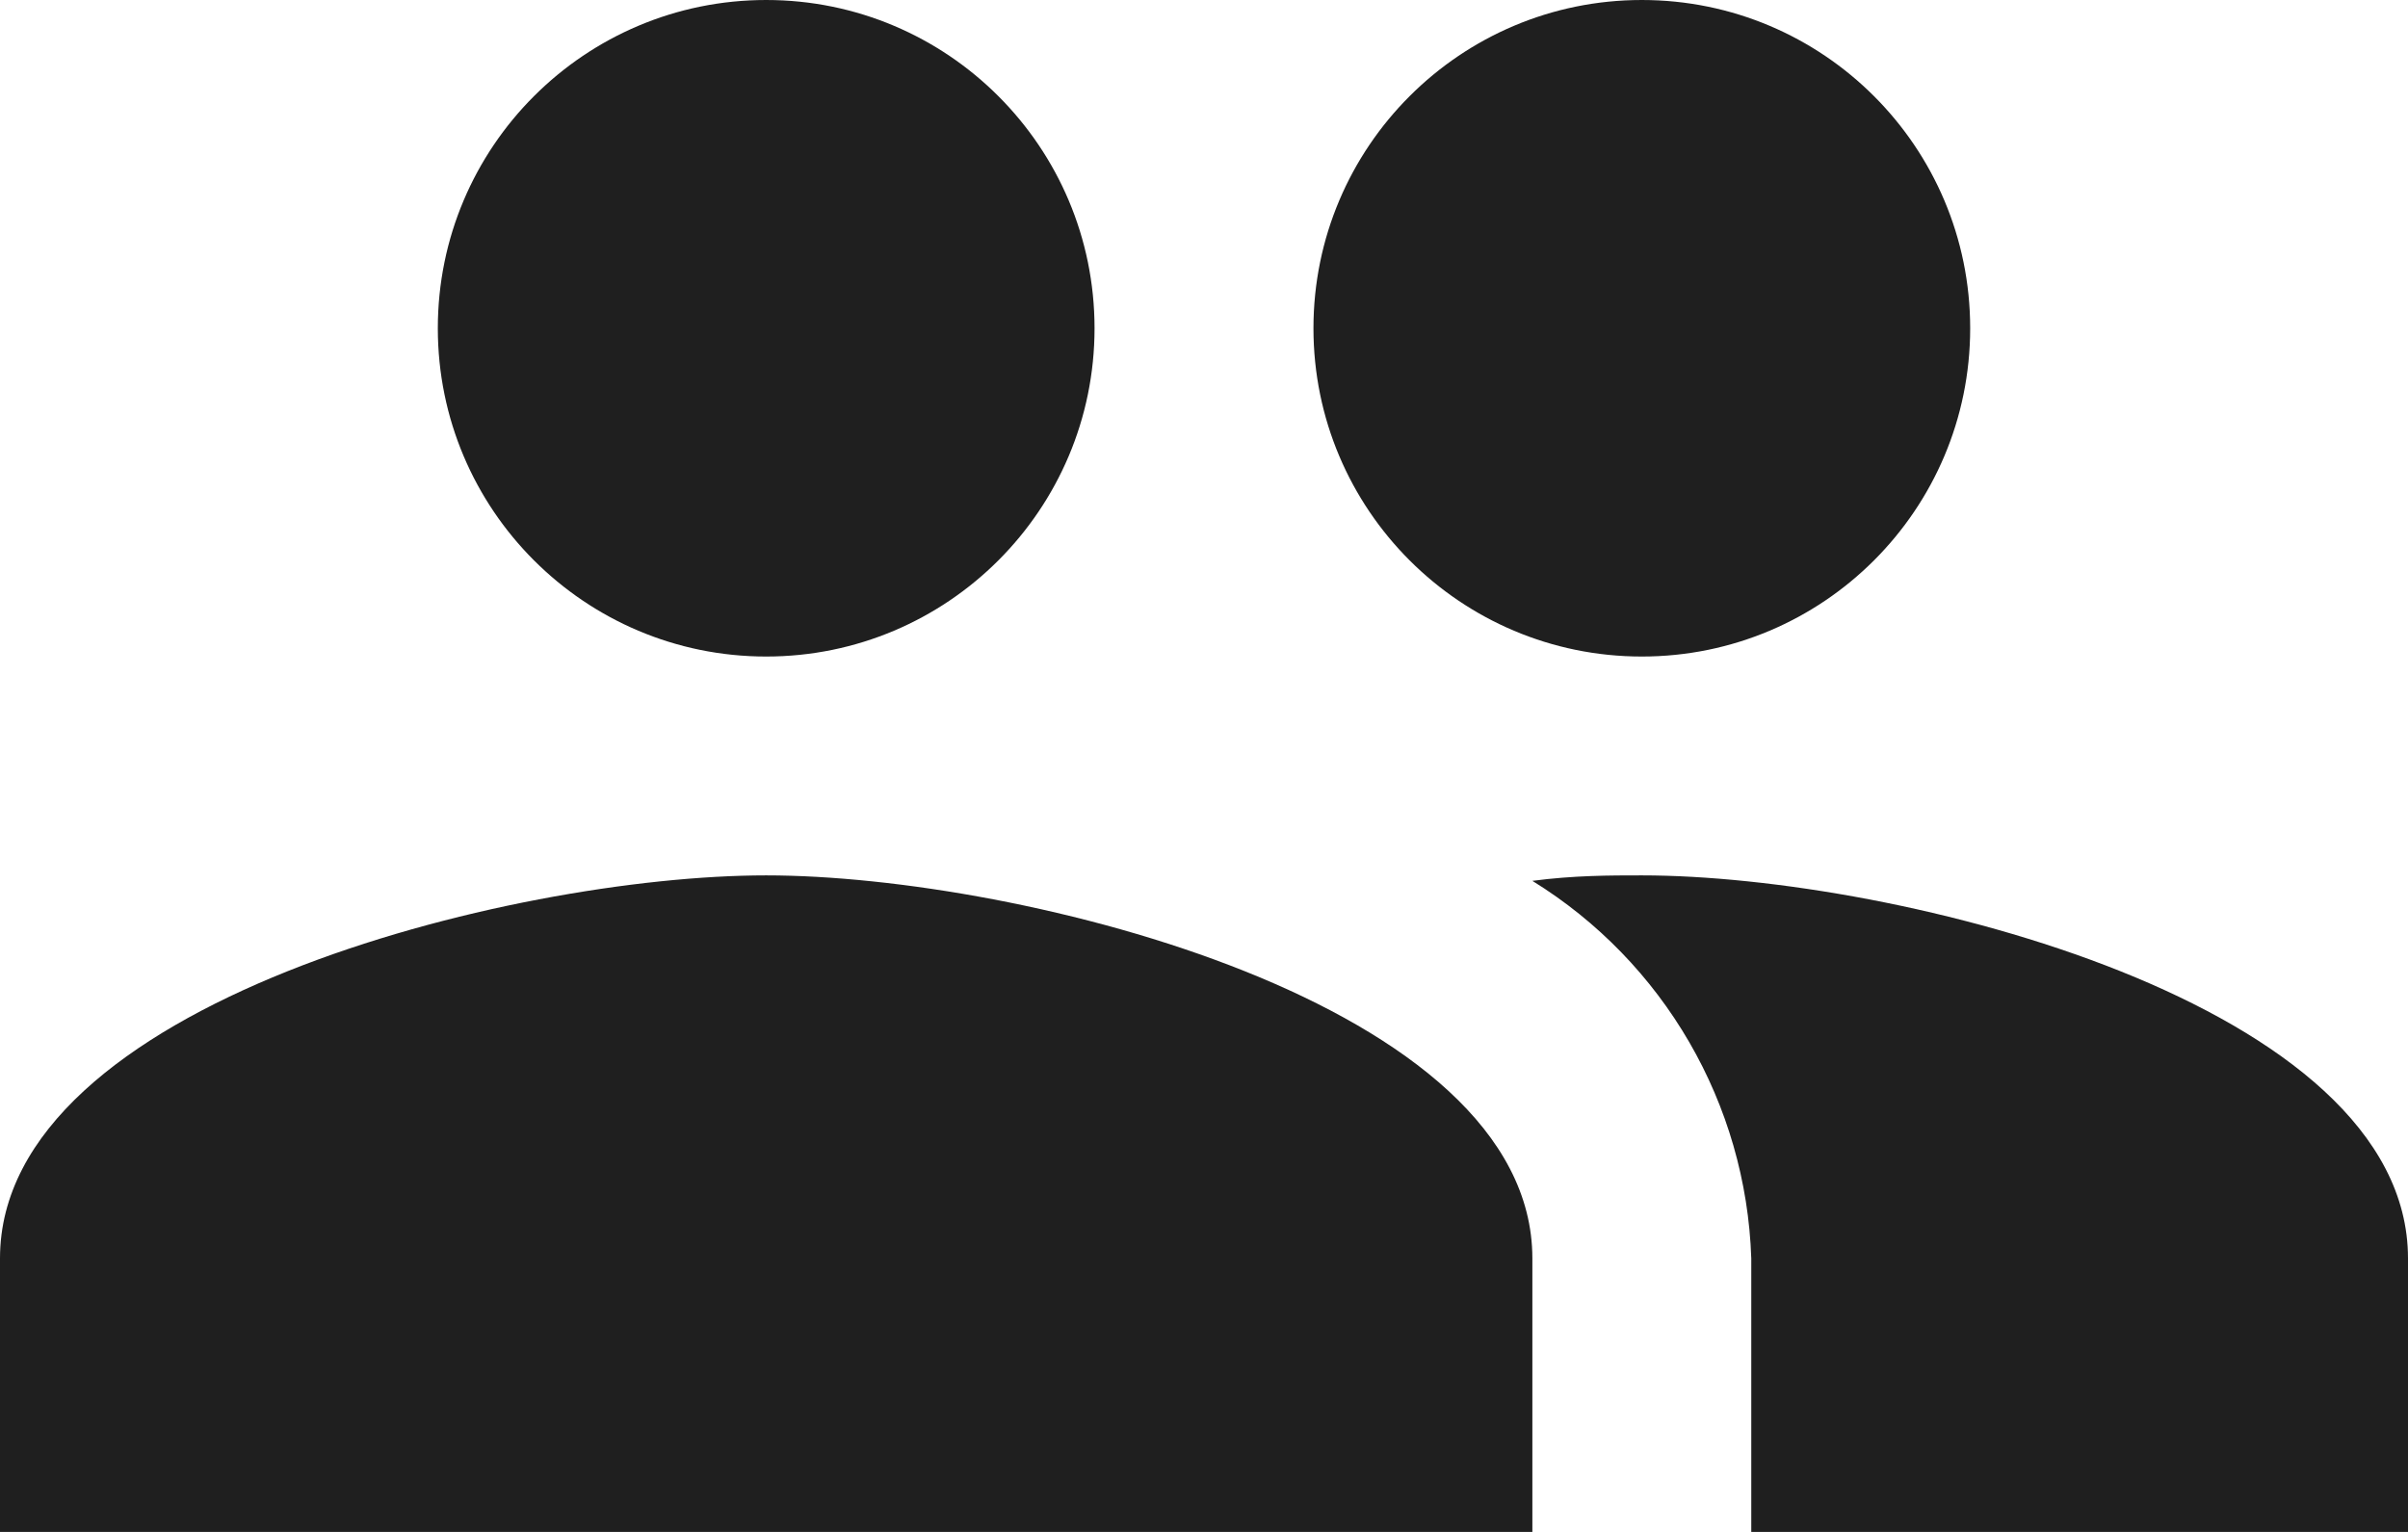
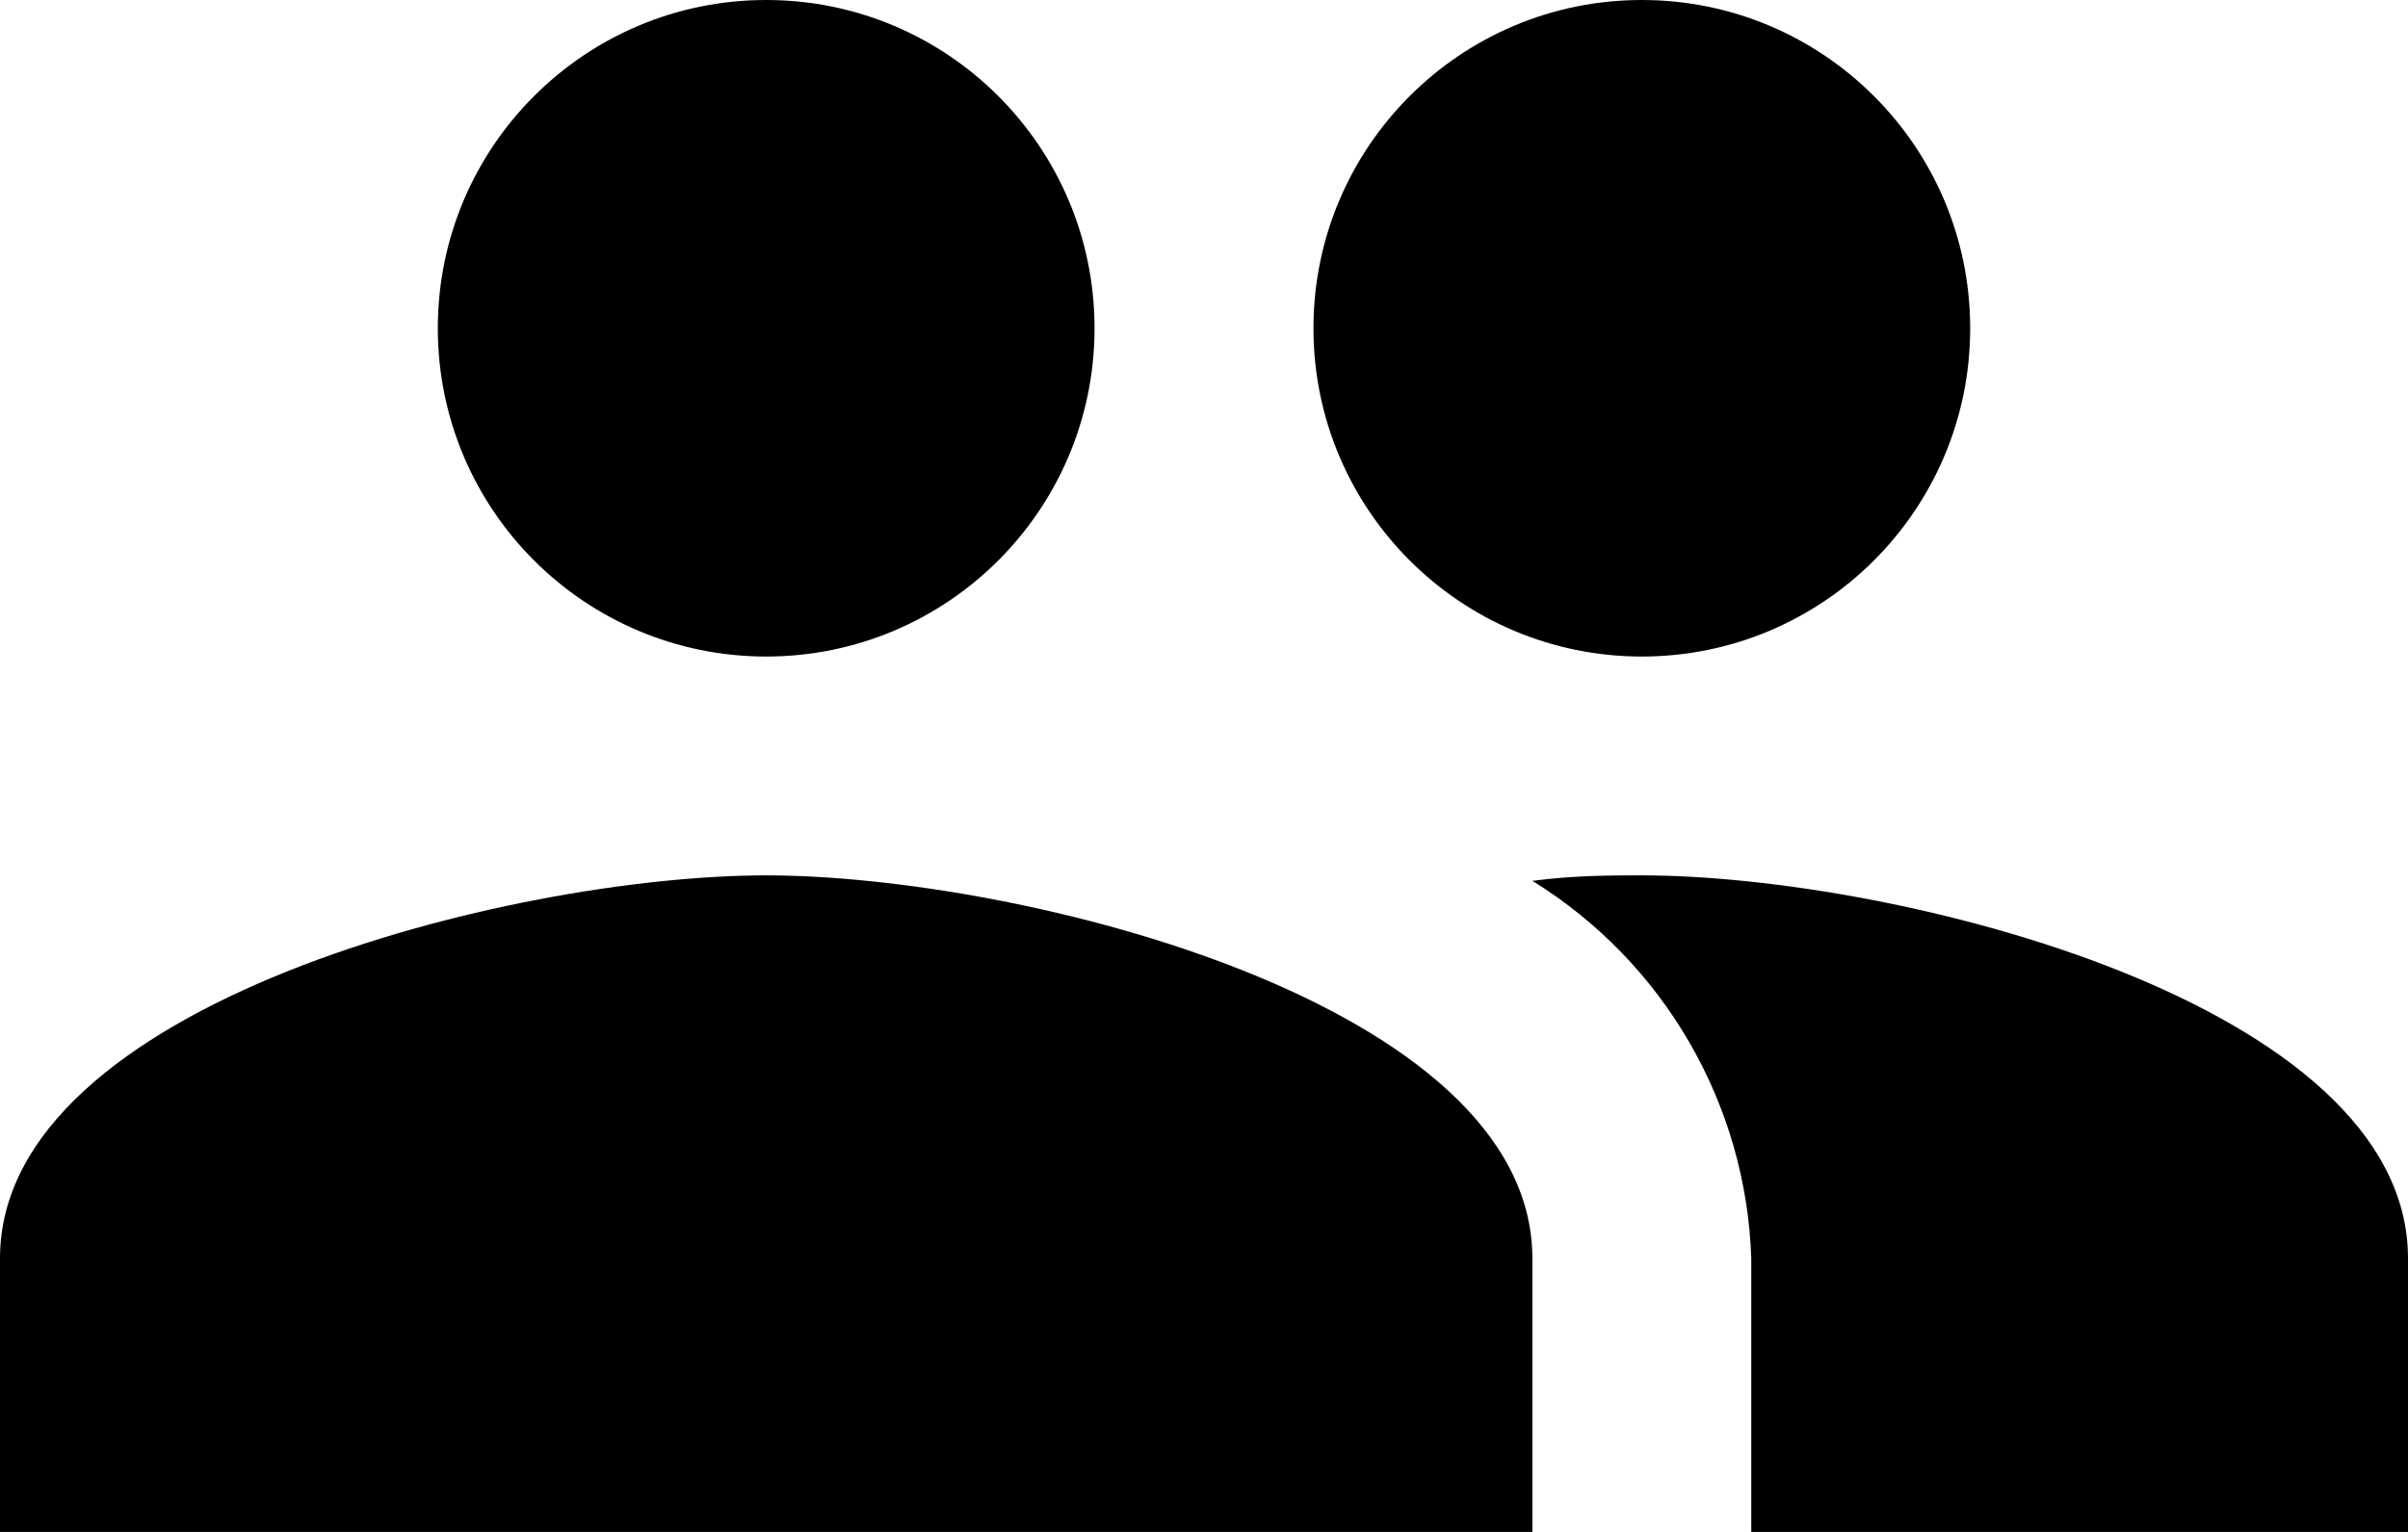
<svg xmlns="http://www.w3.org/2000/svg" viewBox="0 0 22 14">
-   <defs>
-     <style>.cls-1{fill:#1f1f1f;}</style>
-   </defs>
-   <g id="Layer_2" data-name="Layer 2">
-     <g id="Layer_1-2" data-name="Layer 1">
-       <path class="cls-1" d="M15,6a3,3,0,1,0-3-3A3,3,0,0,0,15,6ZM7,6A3,3,0,1,0,4,3,3,3,0,0,0,7,6ZM7,8C4.67,8,0,9.17,0,11.5V14H14V11.5C14,9.17,9.33,8,7,8Zm8,0c-.29,0-.62,0-1,.05a4.22,4.22,0,0,1,2,3.45V14h6V11.5C22,9.17,17.33,8,15,8Z" />
-     </g>
-   </g>
+   <path class="cls-1" d="M15,6a3,3,0,1,0-3-3A3,3,0,0,0,15,6ZM7,6A3,3,0,1,0,4,3,3,3,0,0,0,7,6ZM7,8C4.67,8,0,9.17,0,11.5V14H14V11.5C14,9.17,9.33,8,7,8Zm8,0c-.29,0-.62,0-1,.05a4.22,4.22,0,0,1,2,3.45V14h6V11.5C22,9.17,17.33,8,15,8Z" />
</svg>
